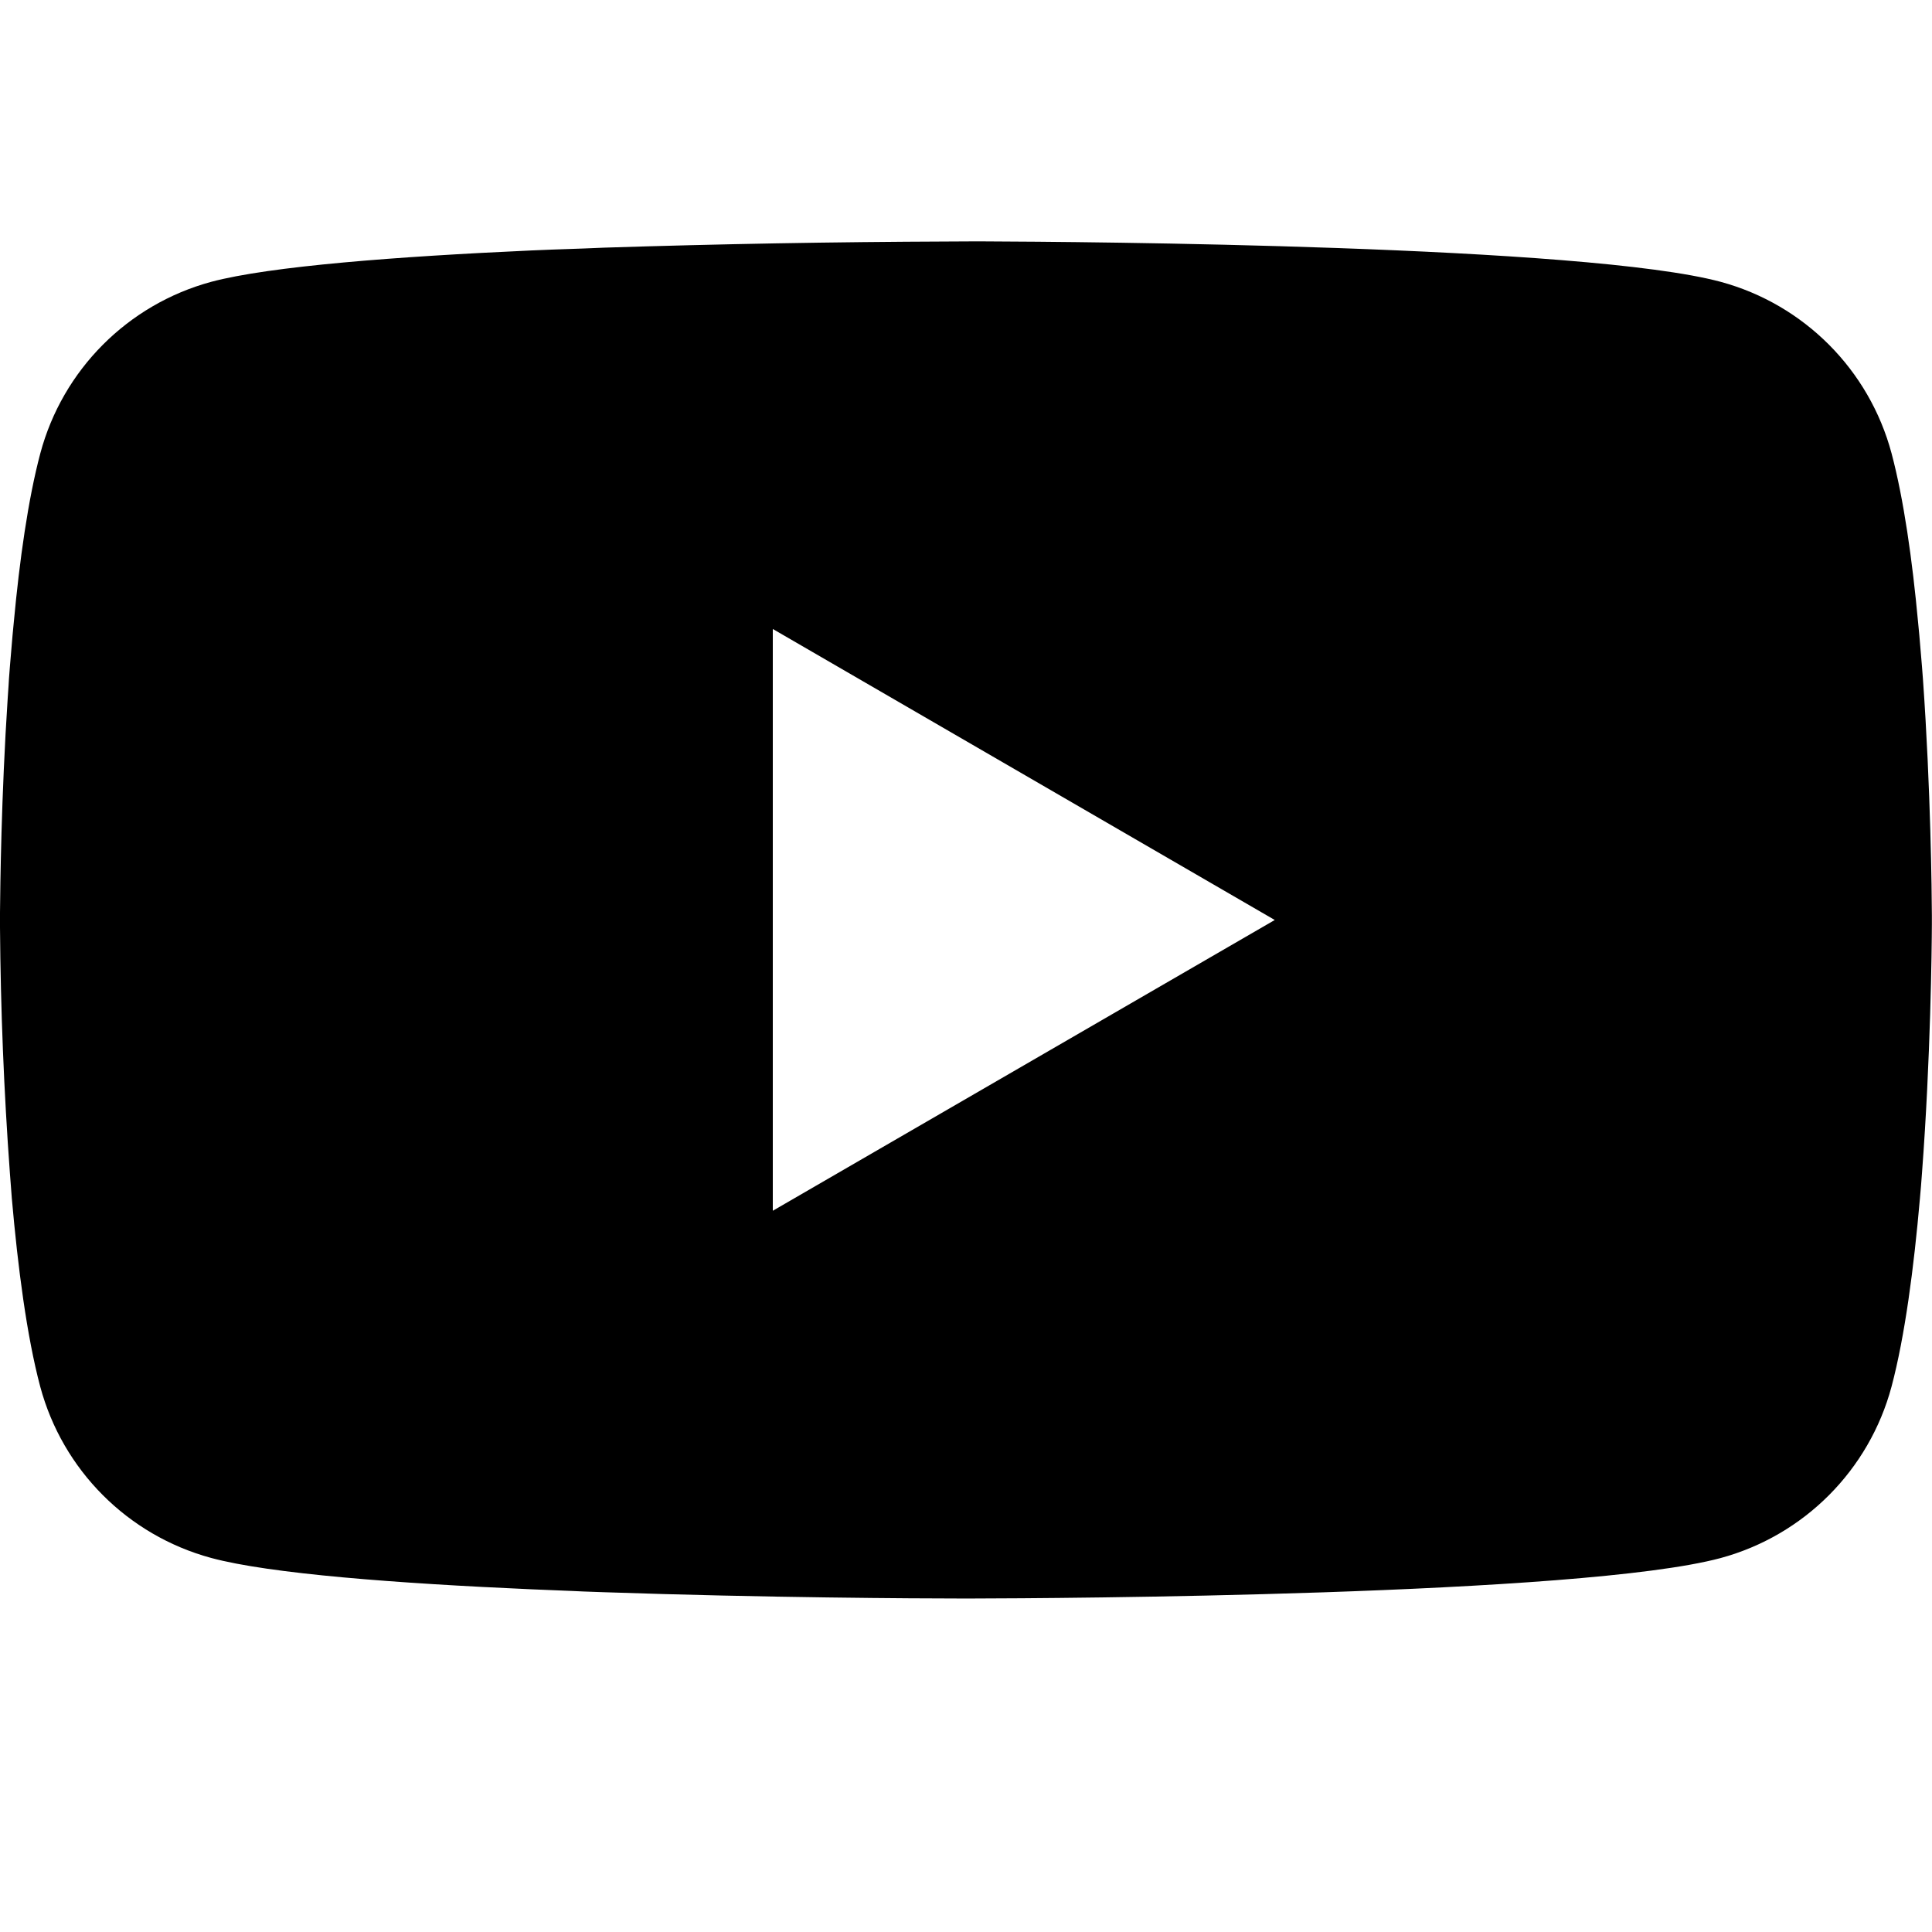
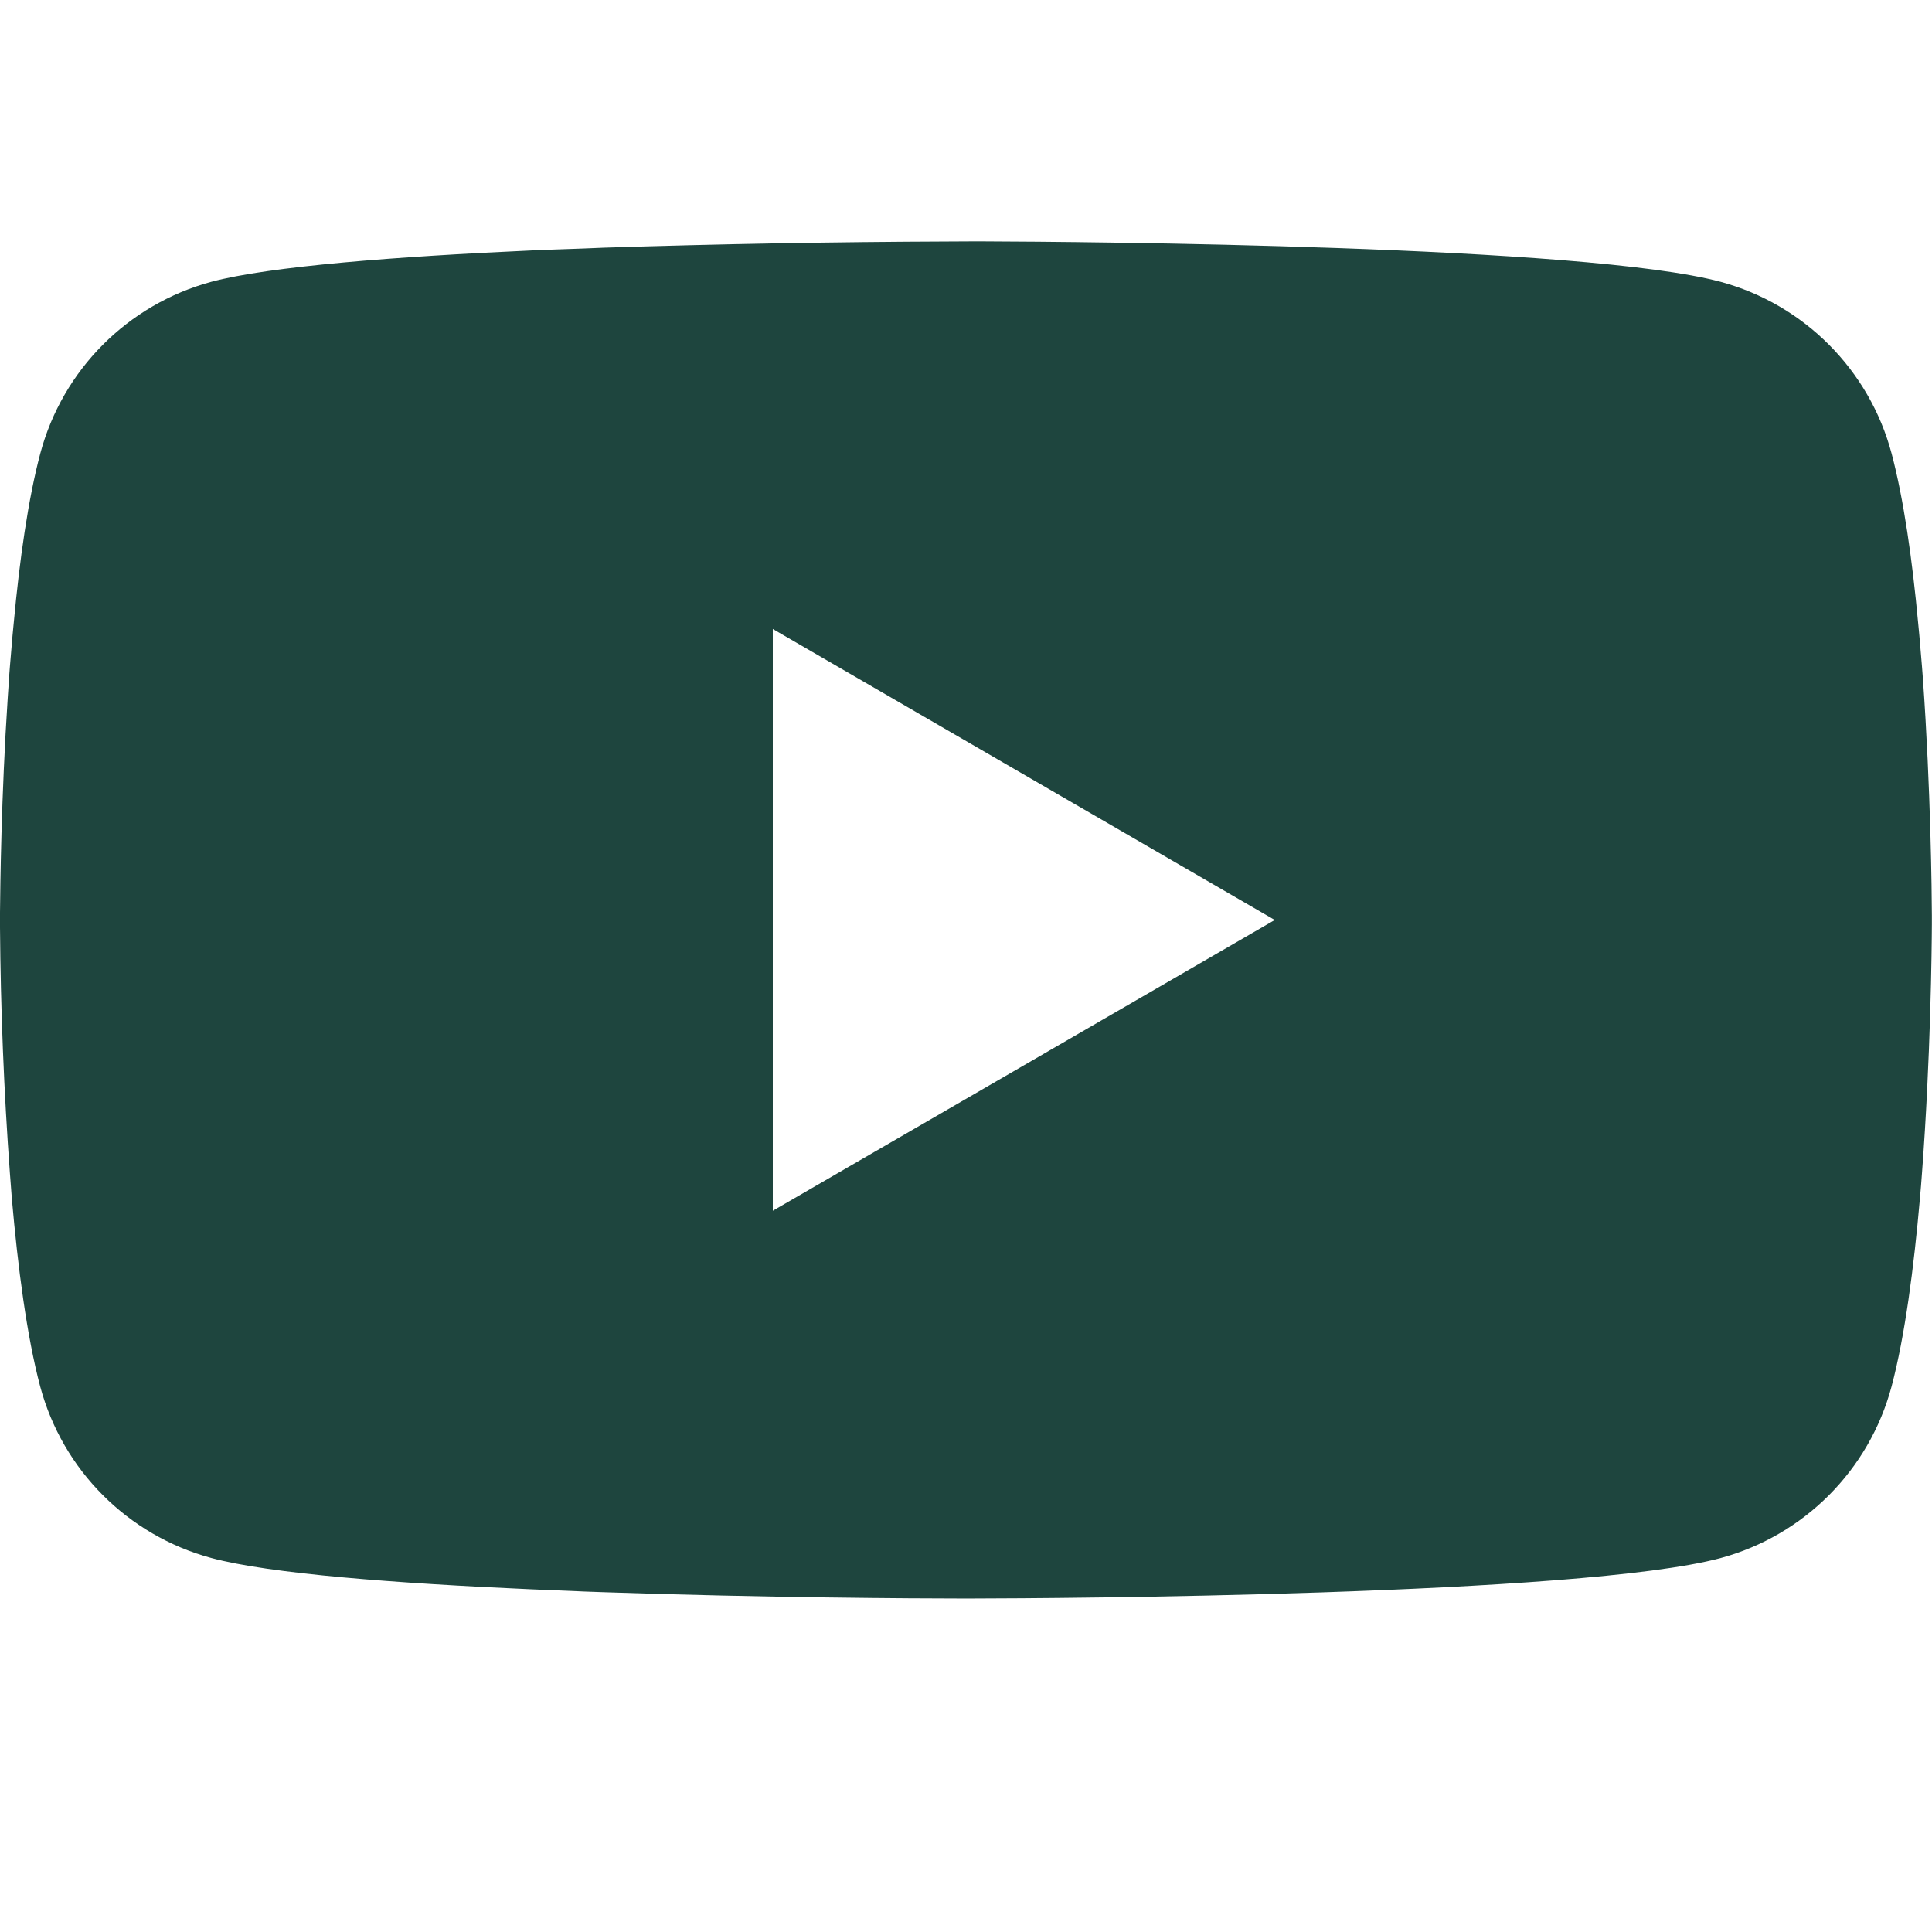
- <svg xmlns="http://www.w3.org/2000/svg" width="30" height="30" fill="currentColor" class="bi bi-youtube" viewBox="0 0 16 16">
+ <svg xmlns="http://www.w3.org/2000/svg" width="30" height="30" fill="#1E453E" class="bi bi-youtube" viewBox="0 0 16 16">
  <path d="M8.051 1.999h.089c.822.003 4.987.033 6.11.335a2.01 2.01 0 0 1 1.415 1.42c.101.38.172.883.22 1.402l.01.104.022.26.008.104c.065.914.073 1.77.074 1.957v.075c-.001.194-.01 1.108-.082 2.06l-.008.105-.009.104c-.05.572-.124 1.14-.235 1.558a2.01 2.01 0 0 1-1.415 1.42c-1.16.312-5.569.334-6.18.335h-.142c-.309 0-1.587-.006-2.927-.052l-.17-.006-.087-.004-.171-.007-.171-.007c-1.11-.049-2.167-.128-2.654-.26a2.01 2.01 0 0 1-1.415-1.419c-.111-.417-.185-.986-.235-1.558L.09 9.82l-.008-.104A31 31 0 0 1 0 7.68v-.123c.002-.215.01-.958.064-1.778l.007-.103.003-.052.008-.104.022-.26.01-.104c.048-.519.119-1.023.22-1.402a2.01 2.01 0 0 1 1.415-1.42c.487-.13 1.544-.21 2.654-.26l.17-.007.172-.006.086-.003.171-.007A100 100 0 0 1 7.858 2zM6.4 5.209v4.818l4.157-2.408z" />
</svg>
